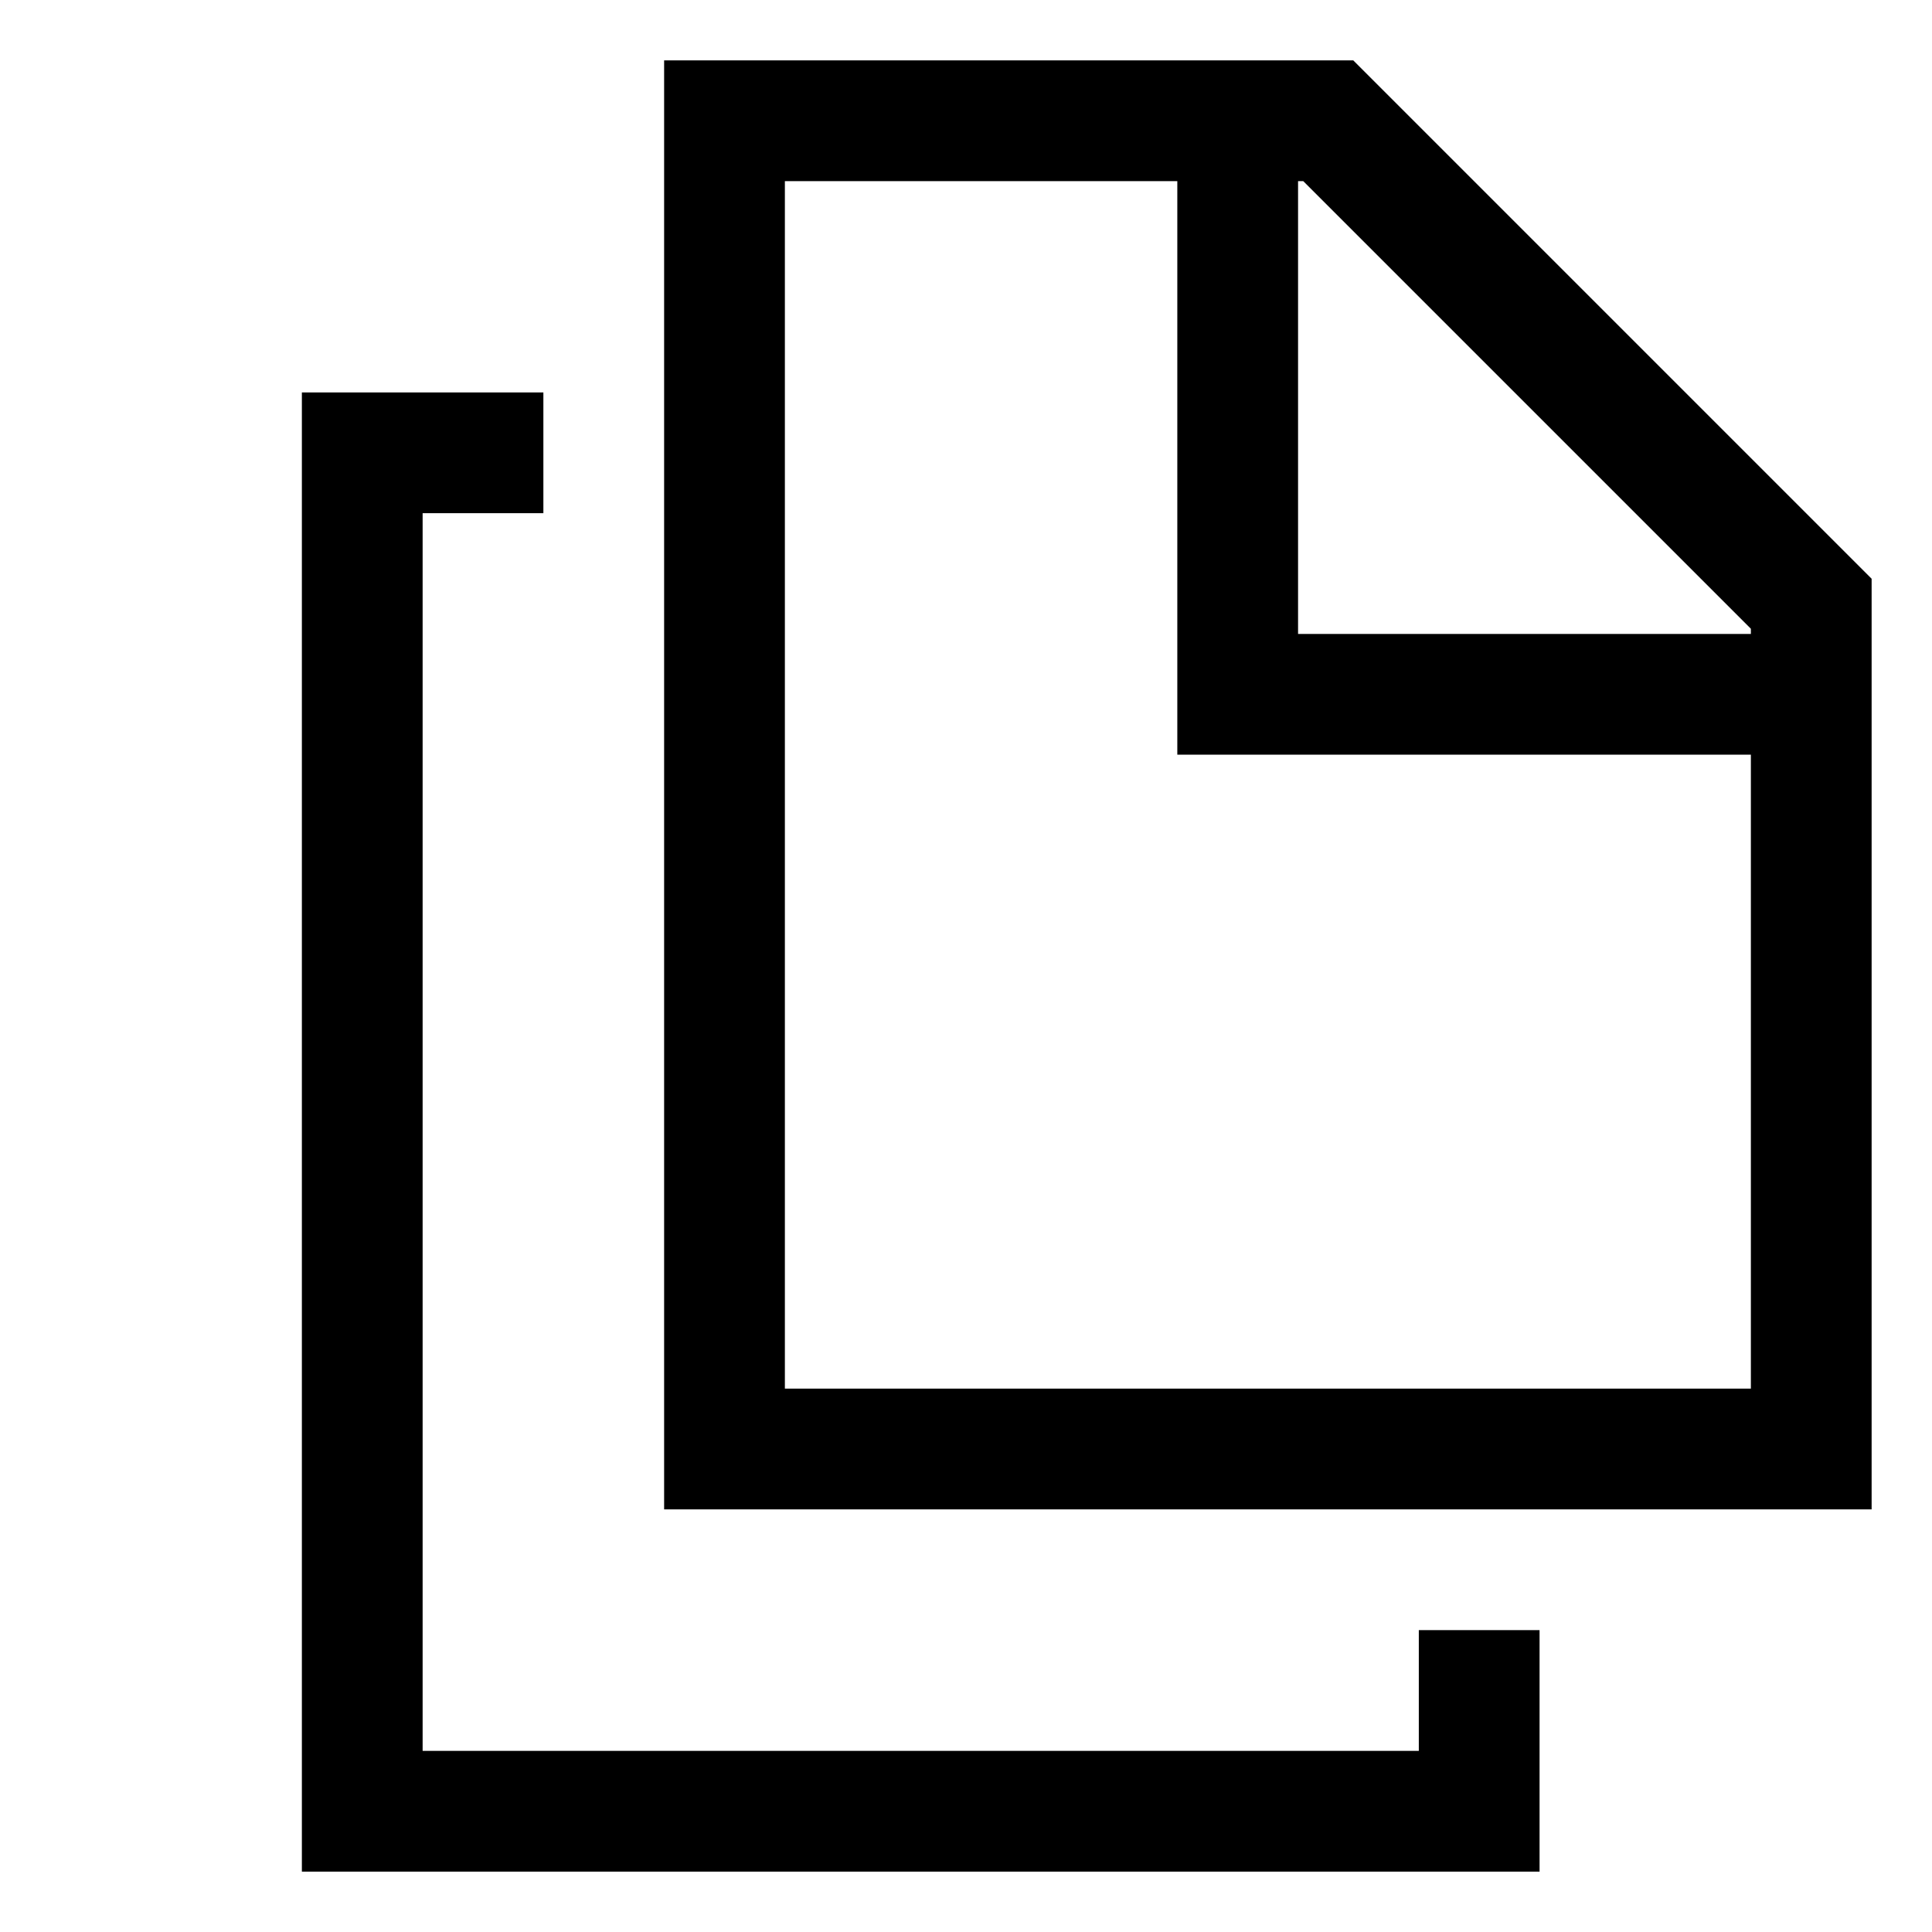
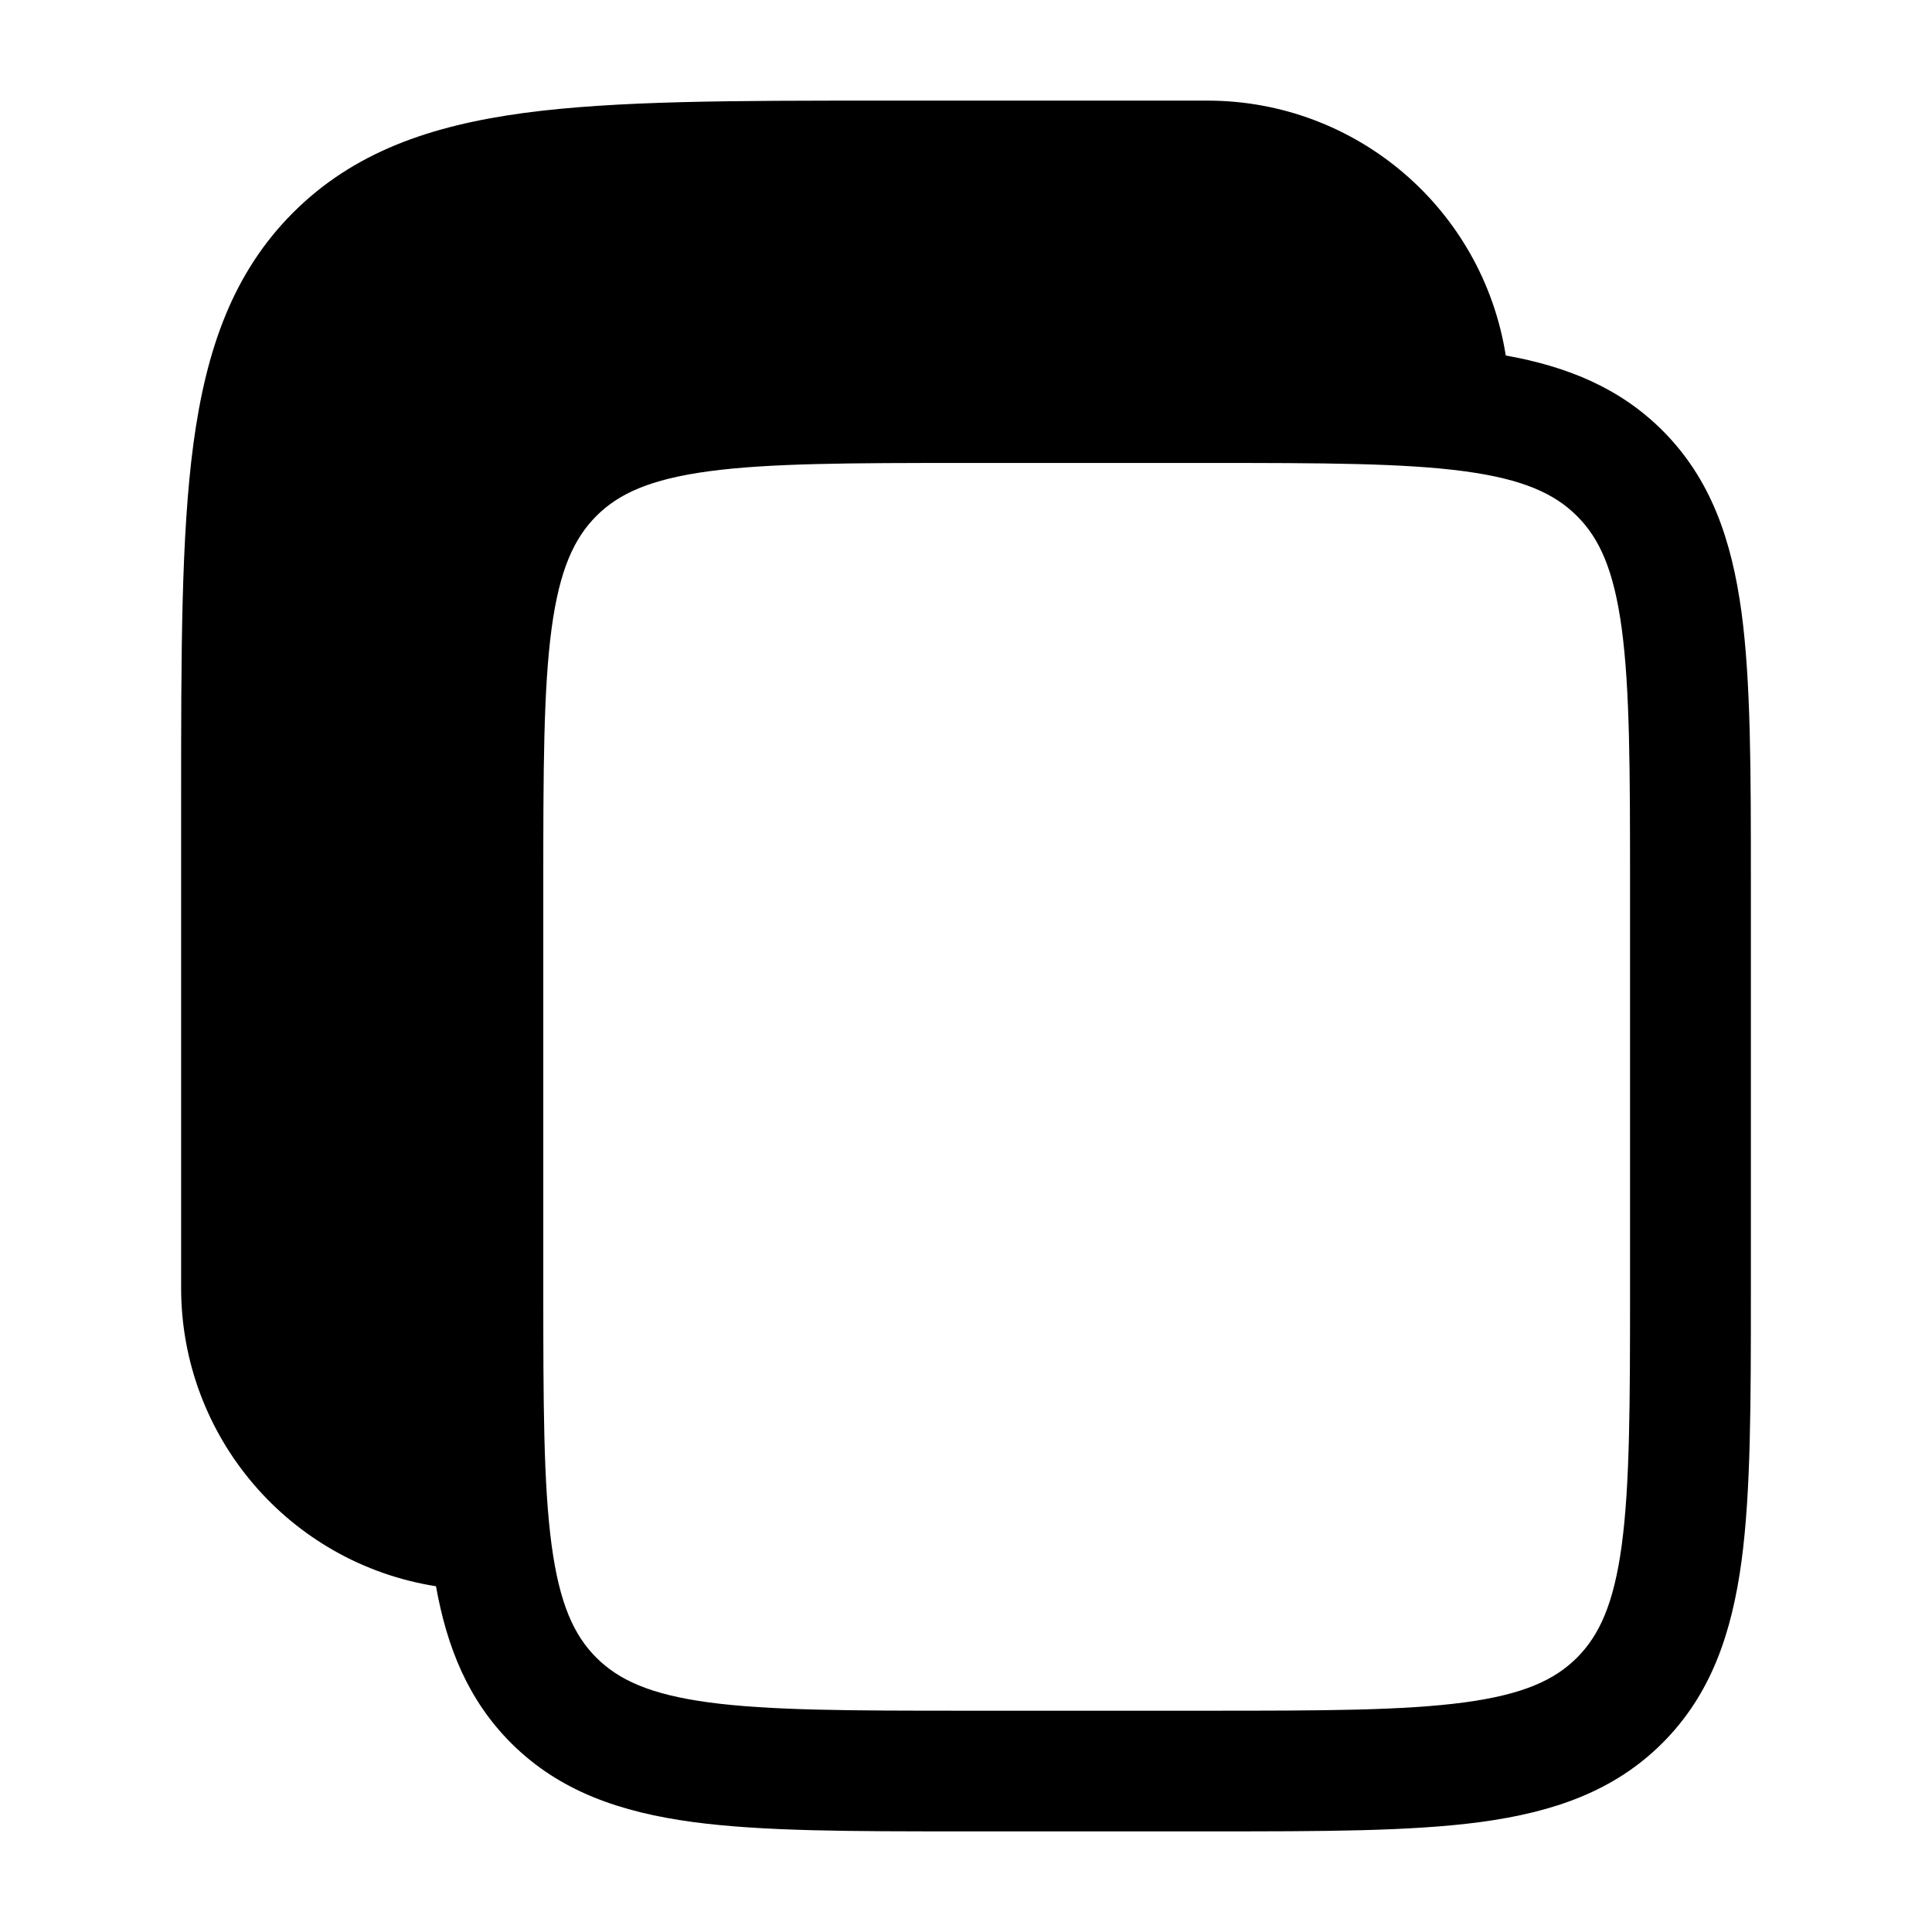
- <svg xmlns="http://www.w3.org/2000/svg" width="1em" height="1em" viewBox="0 0 512 512">
-   <path fill="currentColor" d="M408 432h-32v32H112V136h32v-32H80v392h328z" />
-   <path fill="currentColor" d="M176 16v384h320V153.373L358.627 16Zm288 352H208V48h104v152h152Zm0-200H344V48h1.372L464 166.627Z" />
+ <svg xmlns="http://www.w3.org/2000/svg" width="1em" height="1em" viewBox="0 0 24 24">
+   <path fill="" fillRule="evenodd" d="M15 1.25h-4.056c-1.838 0-3.294 0-4.433.153c-1.172.158-2.121.49-2.87 1.238c-.748.749-1.08 1.698-1.238 2.87c-.153 1.14-.153 2.595-.153 4.433V16a3.751 3.751 0 0 0 3.166 3.705c.137.764.402 1.416.932 1.947c.602.602 1.36.86 2.26.982c.867.116 1.97.116 3.337.116h3.11c1.367 0 2.47 0 3.337-.116c.9-.122 1.658-.38 2.26-.982c.602-.602.86-1.36.982-2.26c.116-.867.116-1.97.116-3.337v-5.11c0-1.367 0-2.47-.116-3.337c-.122-.9-.38-1.658-.982-2.26c-.531-.53-1.183-.795-1.947-.932A3.751 3.751 0 0 0 15 1.25m2.13 3.021A2.25 2.25 0 0 0 15 2.75h-4c-1.907 0-3.261.002-4.29.14c-1.005.135-1.585.389-2.008.812c-.423.423-.677 1.003-.812 2.009c-.138 1.028-.14 2.382-.14 4.289v6a2.25 2.25 0 0 0 1.521 2.13c-.021-.61-.021-1.3-.021-2.075v-5.11c0-1.367 0-2.47.117-3.337c.12-.9.38-1.658.981-2.26c.602-.602 1.36-.86 2.26-.981c.867-.117 1.97-.117 3.337-.117h3.11c.775 0 1.464 0 2.074.021M7.408 6.41c.277-.277.665-.457 1.4-.556c.754-.101 1.756-.103 3.191-.103h3c1.435 0 2.436.002 3.192.103c.734.099 1.122.28 1.399.556c.277.277.457.665.556 1.4c.101.754.103 1.756.103 3.191v5c0 1.435-.002 2.436-.103 3.192c-.099.734-.28 1.122-.556 1.399c-.277.277-.665.457-1.4.556c-.755.101-1.756.103-3.191.103h-3c-1.435 0-2.437-.002-3.192-.103c-.734-.099-1.122-.28-1.399-.556c-.277-.277-.457-.665-.556-1.4c-.101-.755-.103-1.756-.103-3.191v-5c0-1.435.002-2.437.103-3.192c.099-.734.28-1.122.556-1.399" clipRule="evenodd" />
</svg>
